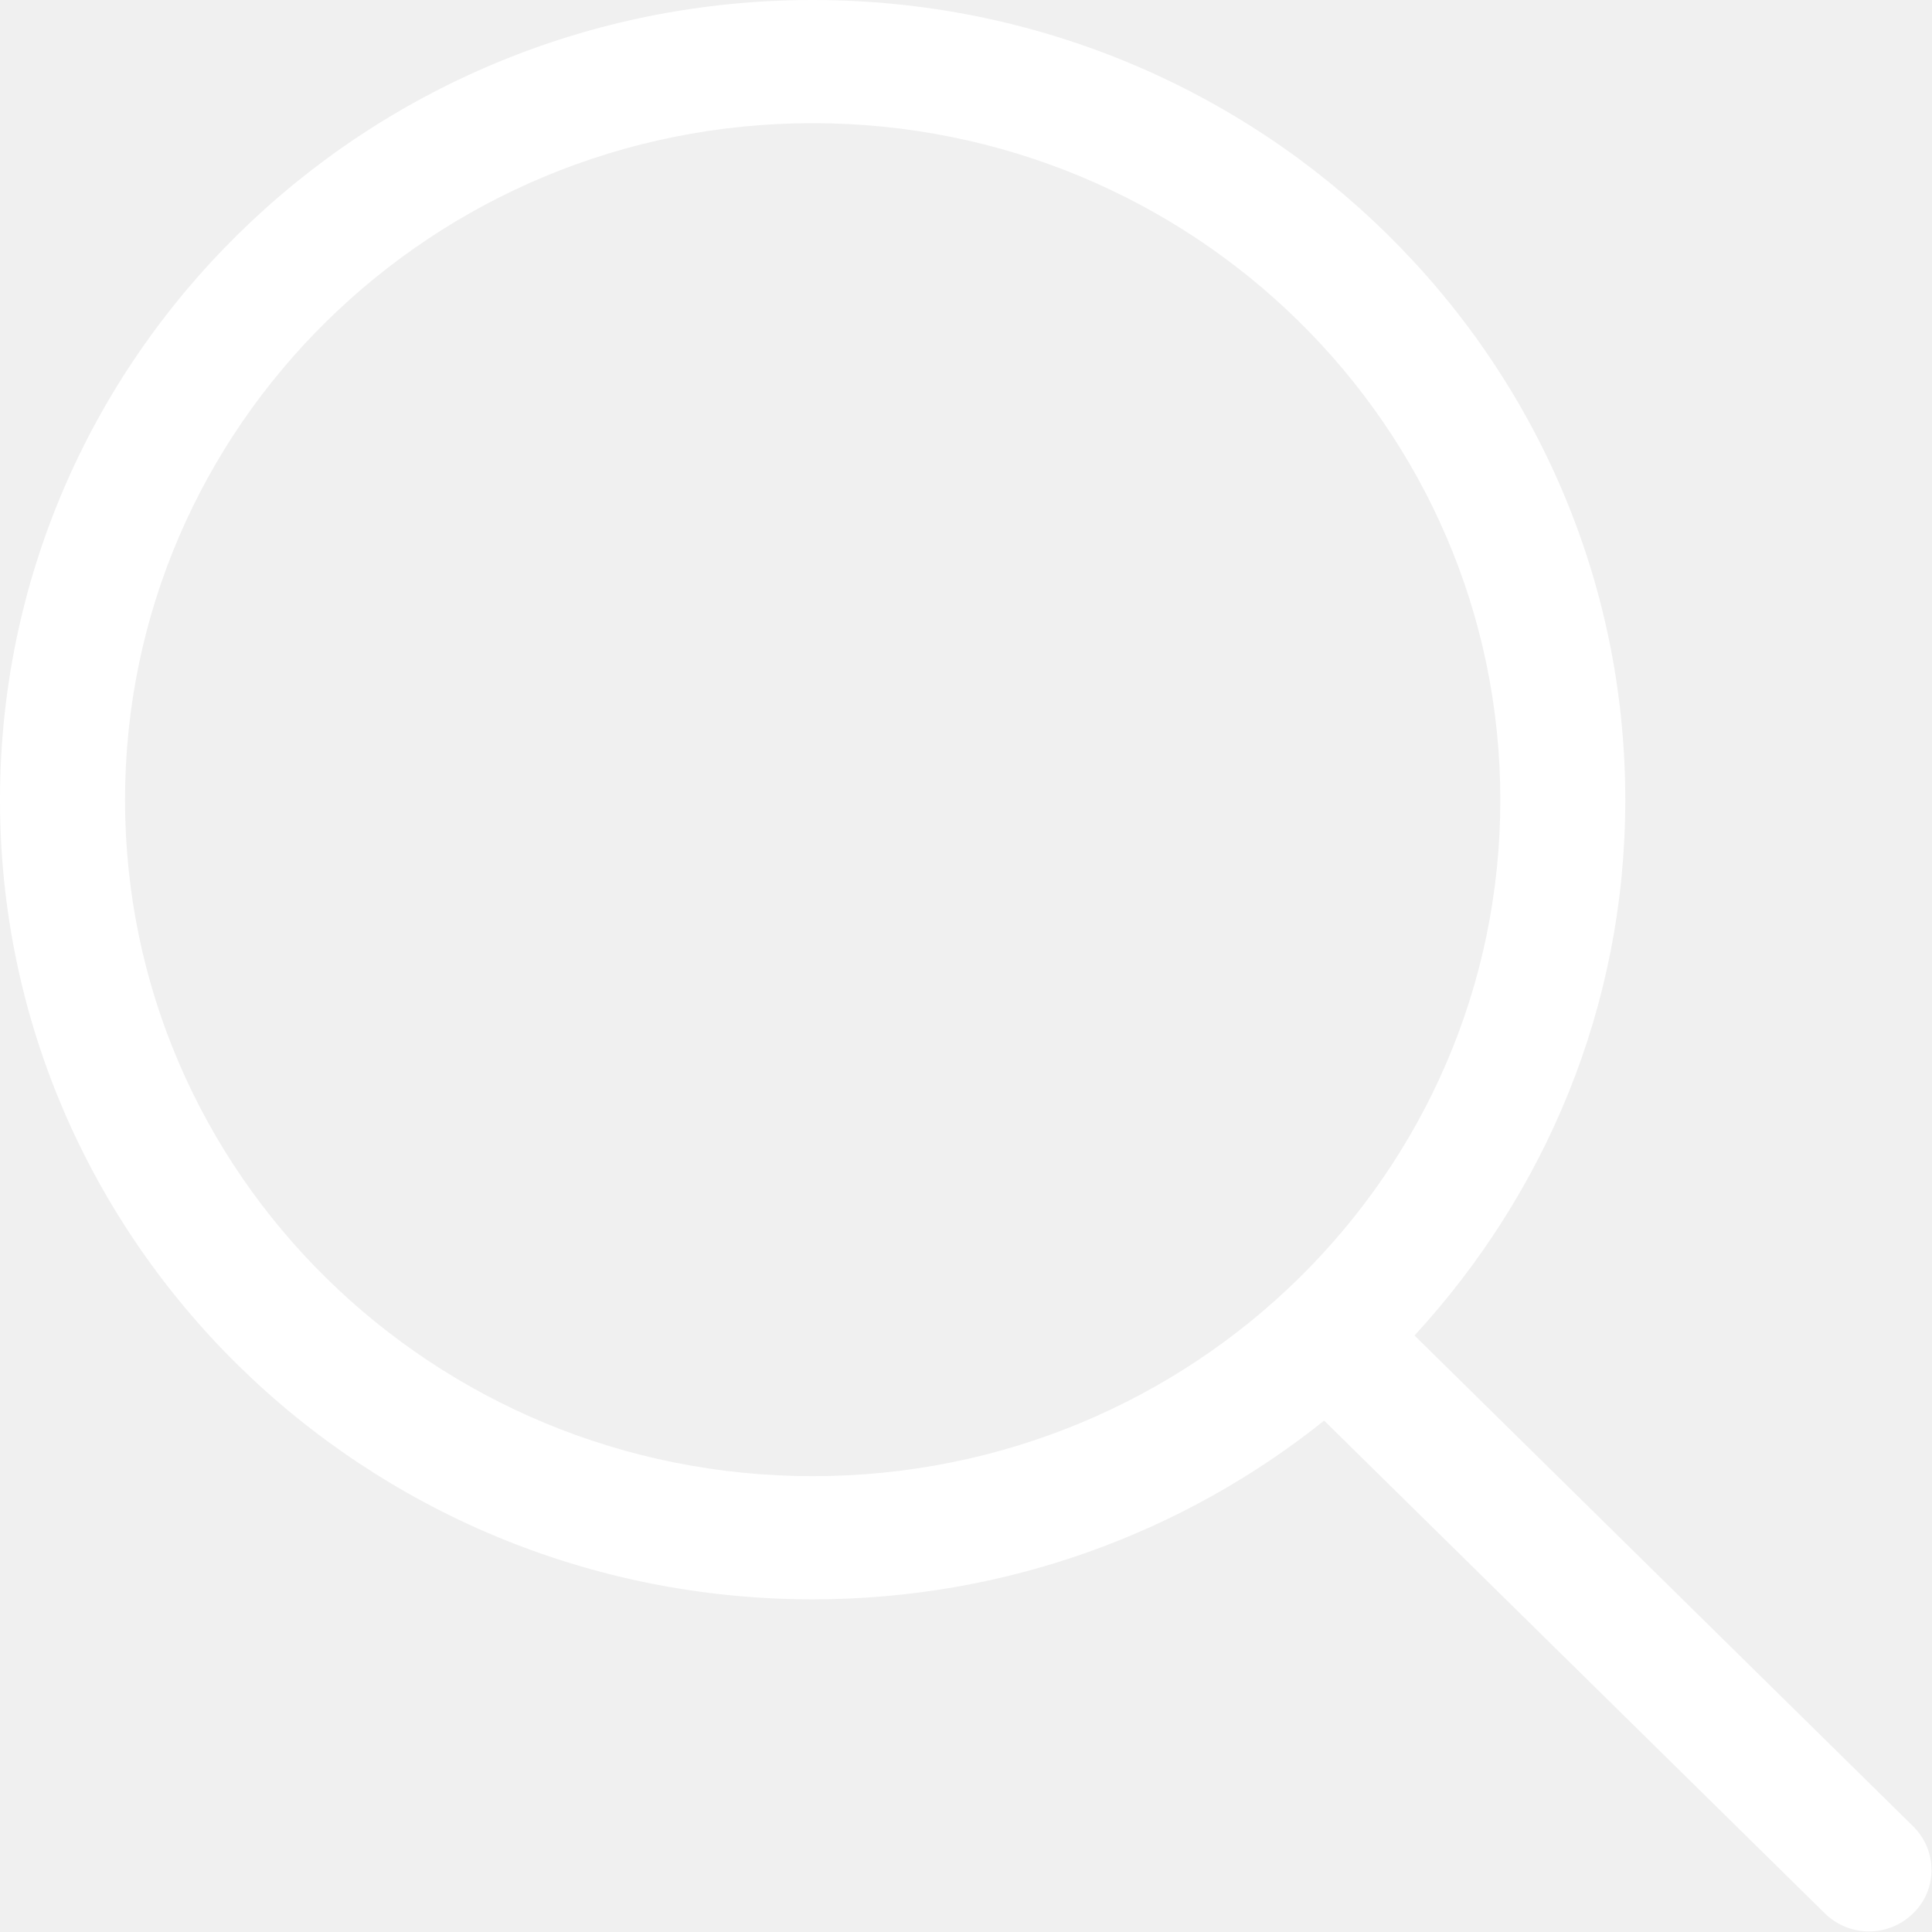
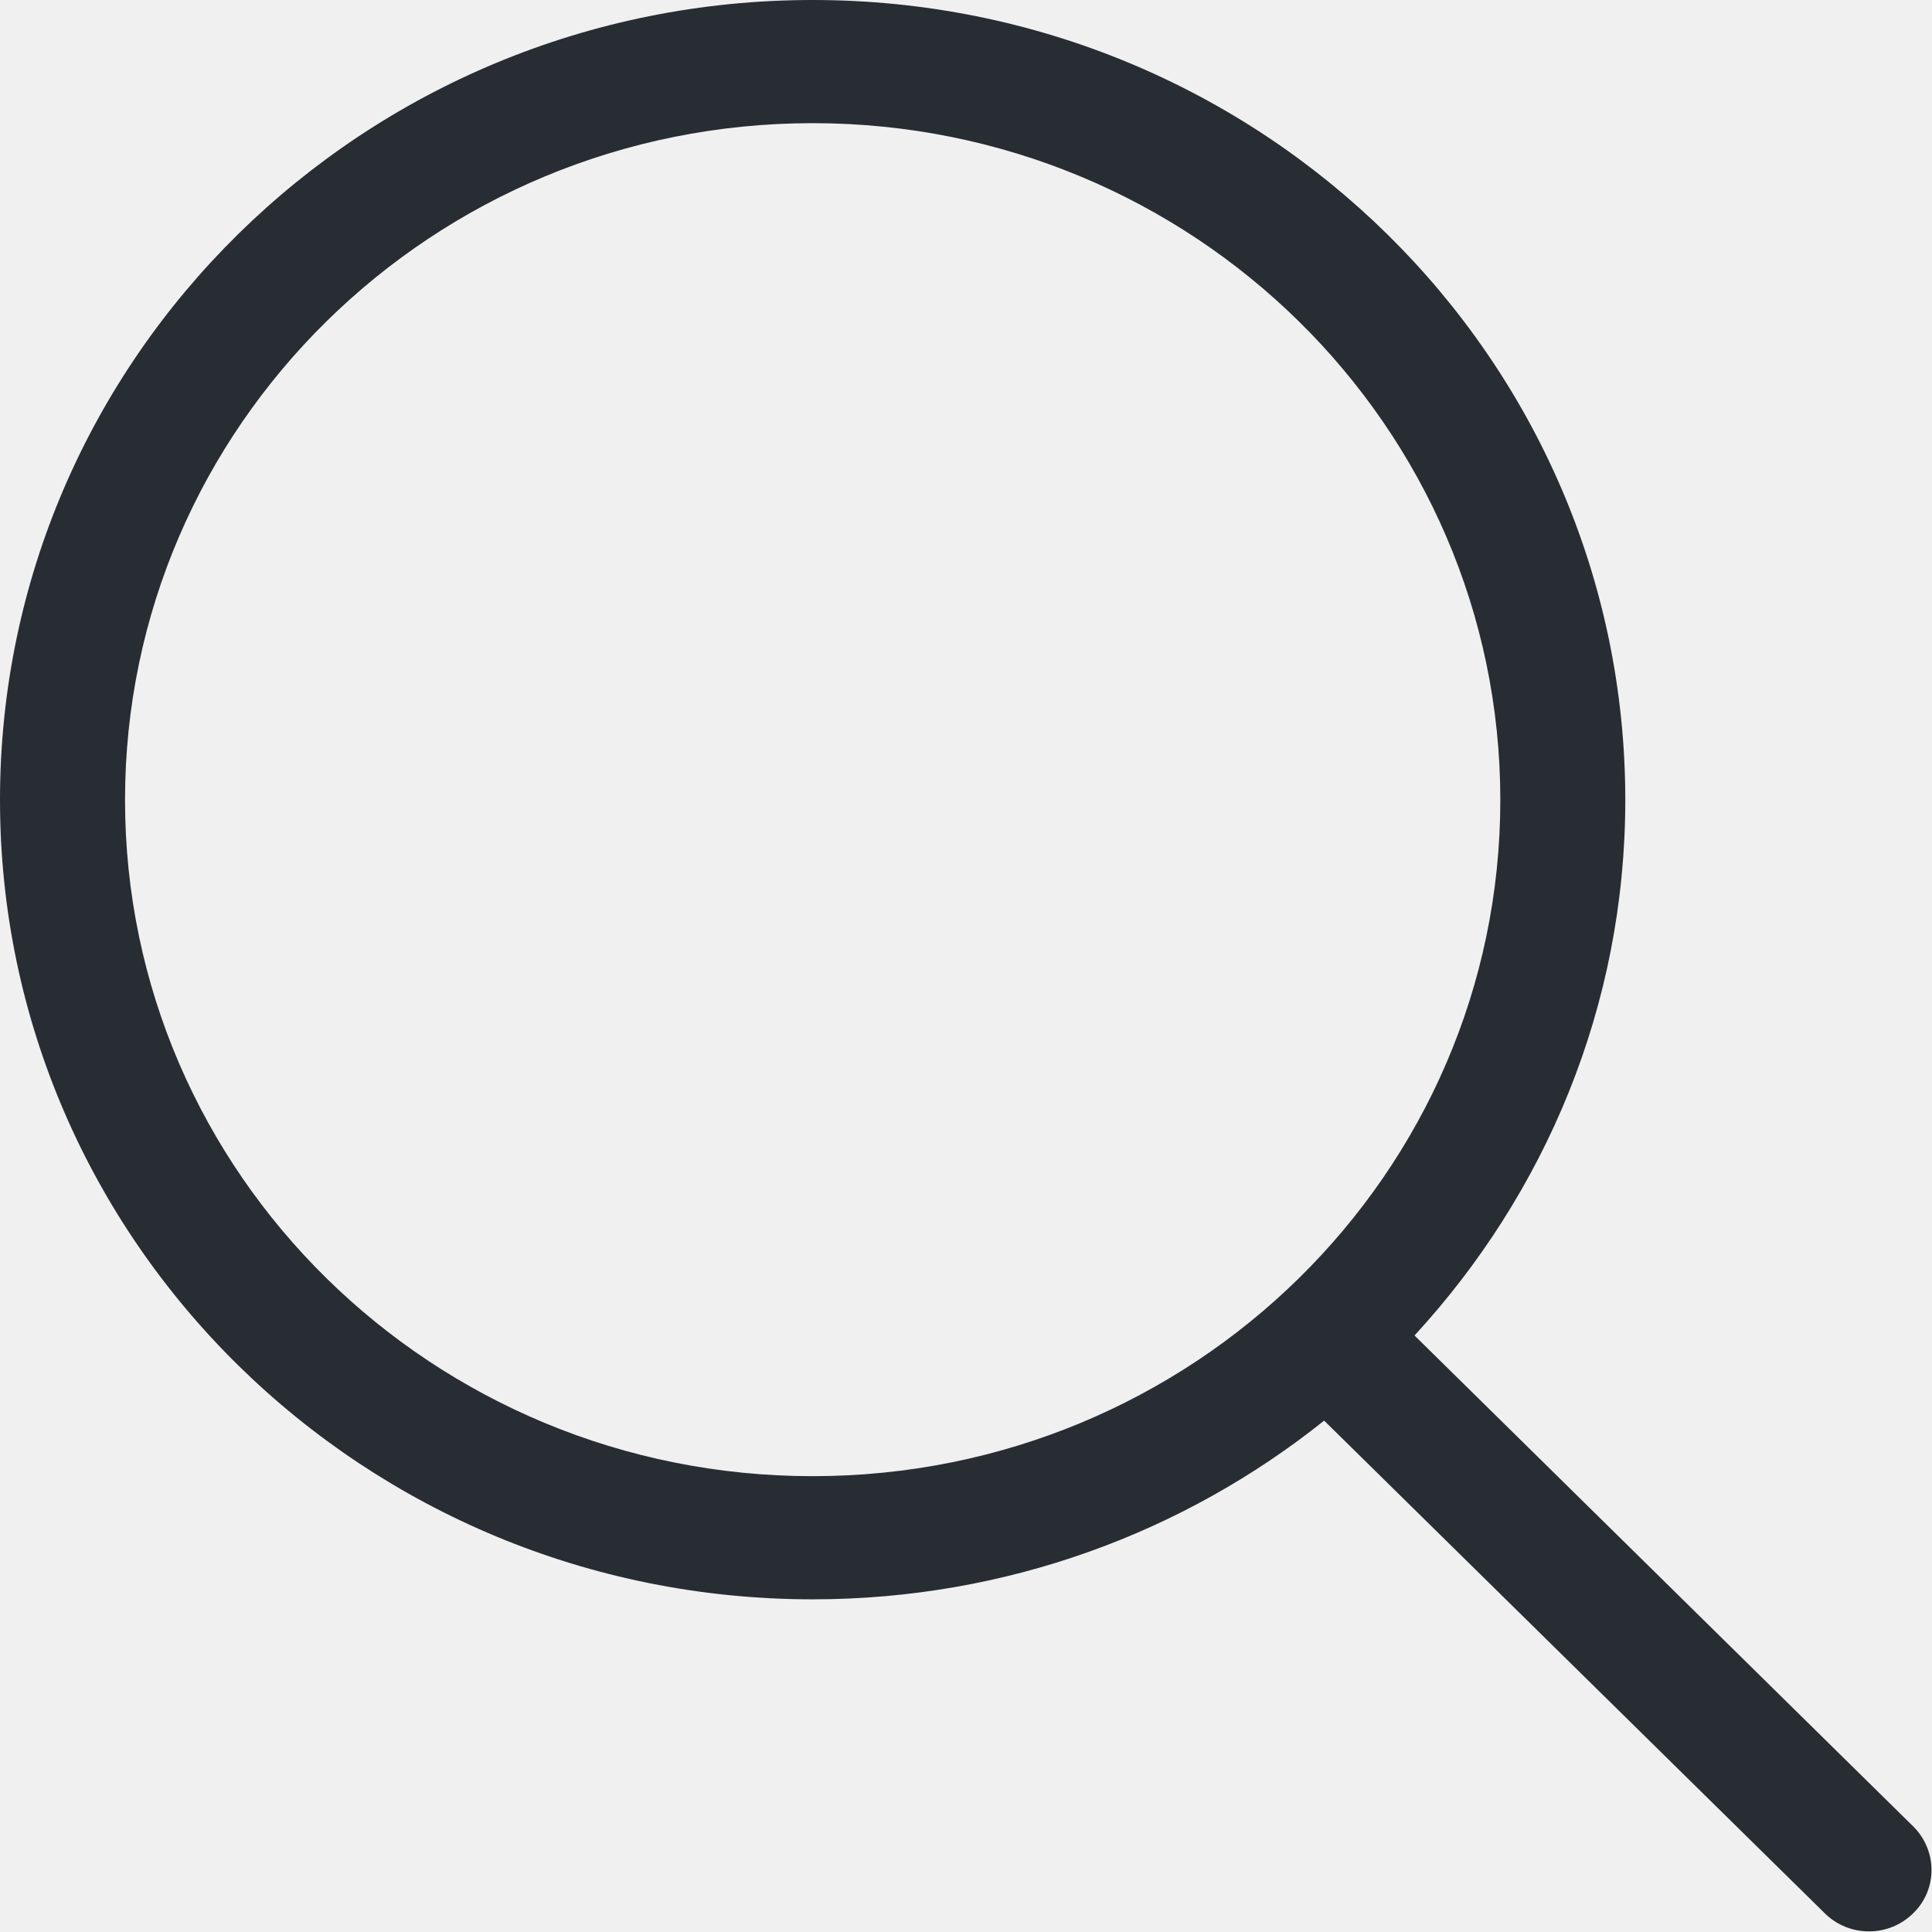
- <svg xmlns="http://www.w3.org/2000/svg" width="800px" height="800px" viewBox="0 0 32 32" version="1.1" fill="#ffffff" stroke="#ffffff">
+ <svg xmlns="http://www.w3.org/2000/svg" width="800px" height="800px" viewBox="0 0 32 32" version="1.1" fill="#21262eb0">
  <g id="SVGRepo_bgCarrier" stroke-width="0" />
  <g id="SVGRepo_tracerCarrier" stroke-linecap="round" stroke-linejoin="round" />
  <g id="SVGRepo_iconCarrier">
    <defs> </defs>
    <g id="Page-1" stroke="none" stroke-width="1" fill="none" fill-rule="evenodd">
-       <g id="Icon-Set" transform="translate(-256, -1139)" fill="#ffffff">
+       <g id="Icon-Set" transform="translate(-256, -1139)" fill="#282d34">
        <path d="M269.46,1163.45 C263.17,1163.45 258.071,1158.44 258.071,1152.25 C258.071,1146.06 263.17,1141.04 269.46,1141.04 C275.75,1141.04 280.85,1146.06 280.85,1152.25 C280.85,1158.44 275.75,1163.45 269.46,1163.45 L269.46,1163.45 Z M287.688,1169.25 L279.429,1161.12 C281.591,1158.77 282.92,1155.67 282.92,1152.25 C282.92,1144.93 276.894,1139 269.46,1139 C262.026,1139 256,1144.93 256,1152.25 C256,1159.56 262.026,1165.49 269.46,1165.49 C272.672,1165.49 275.618,1164.38 277.932,1162.53 L286.224,1170.69 C286.629,1171.09 287.284,1171.09 287.688,1170.69 C288.093,1170.3 288.093,1169.65 287.688,1169.25 L287.688,1169.25 Z" id="search"> </path>
      </g>
    </g>
  </g>
</svg>
